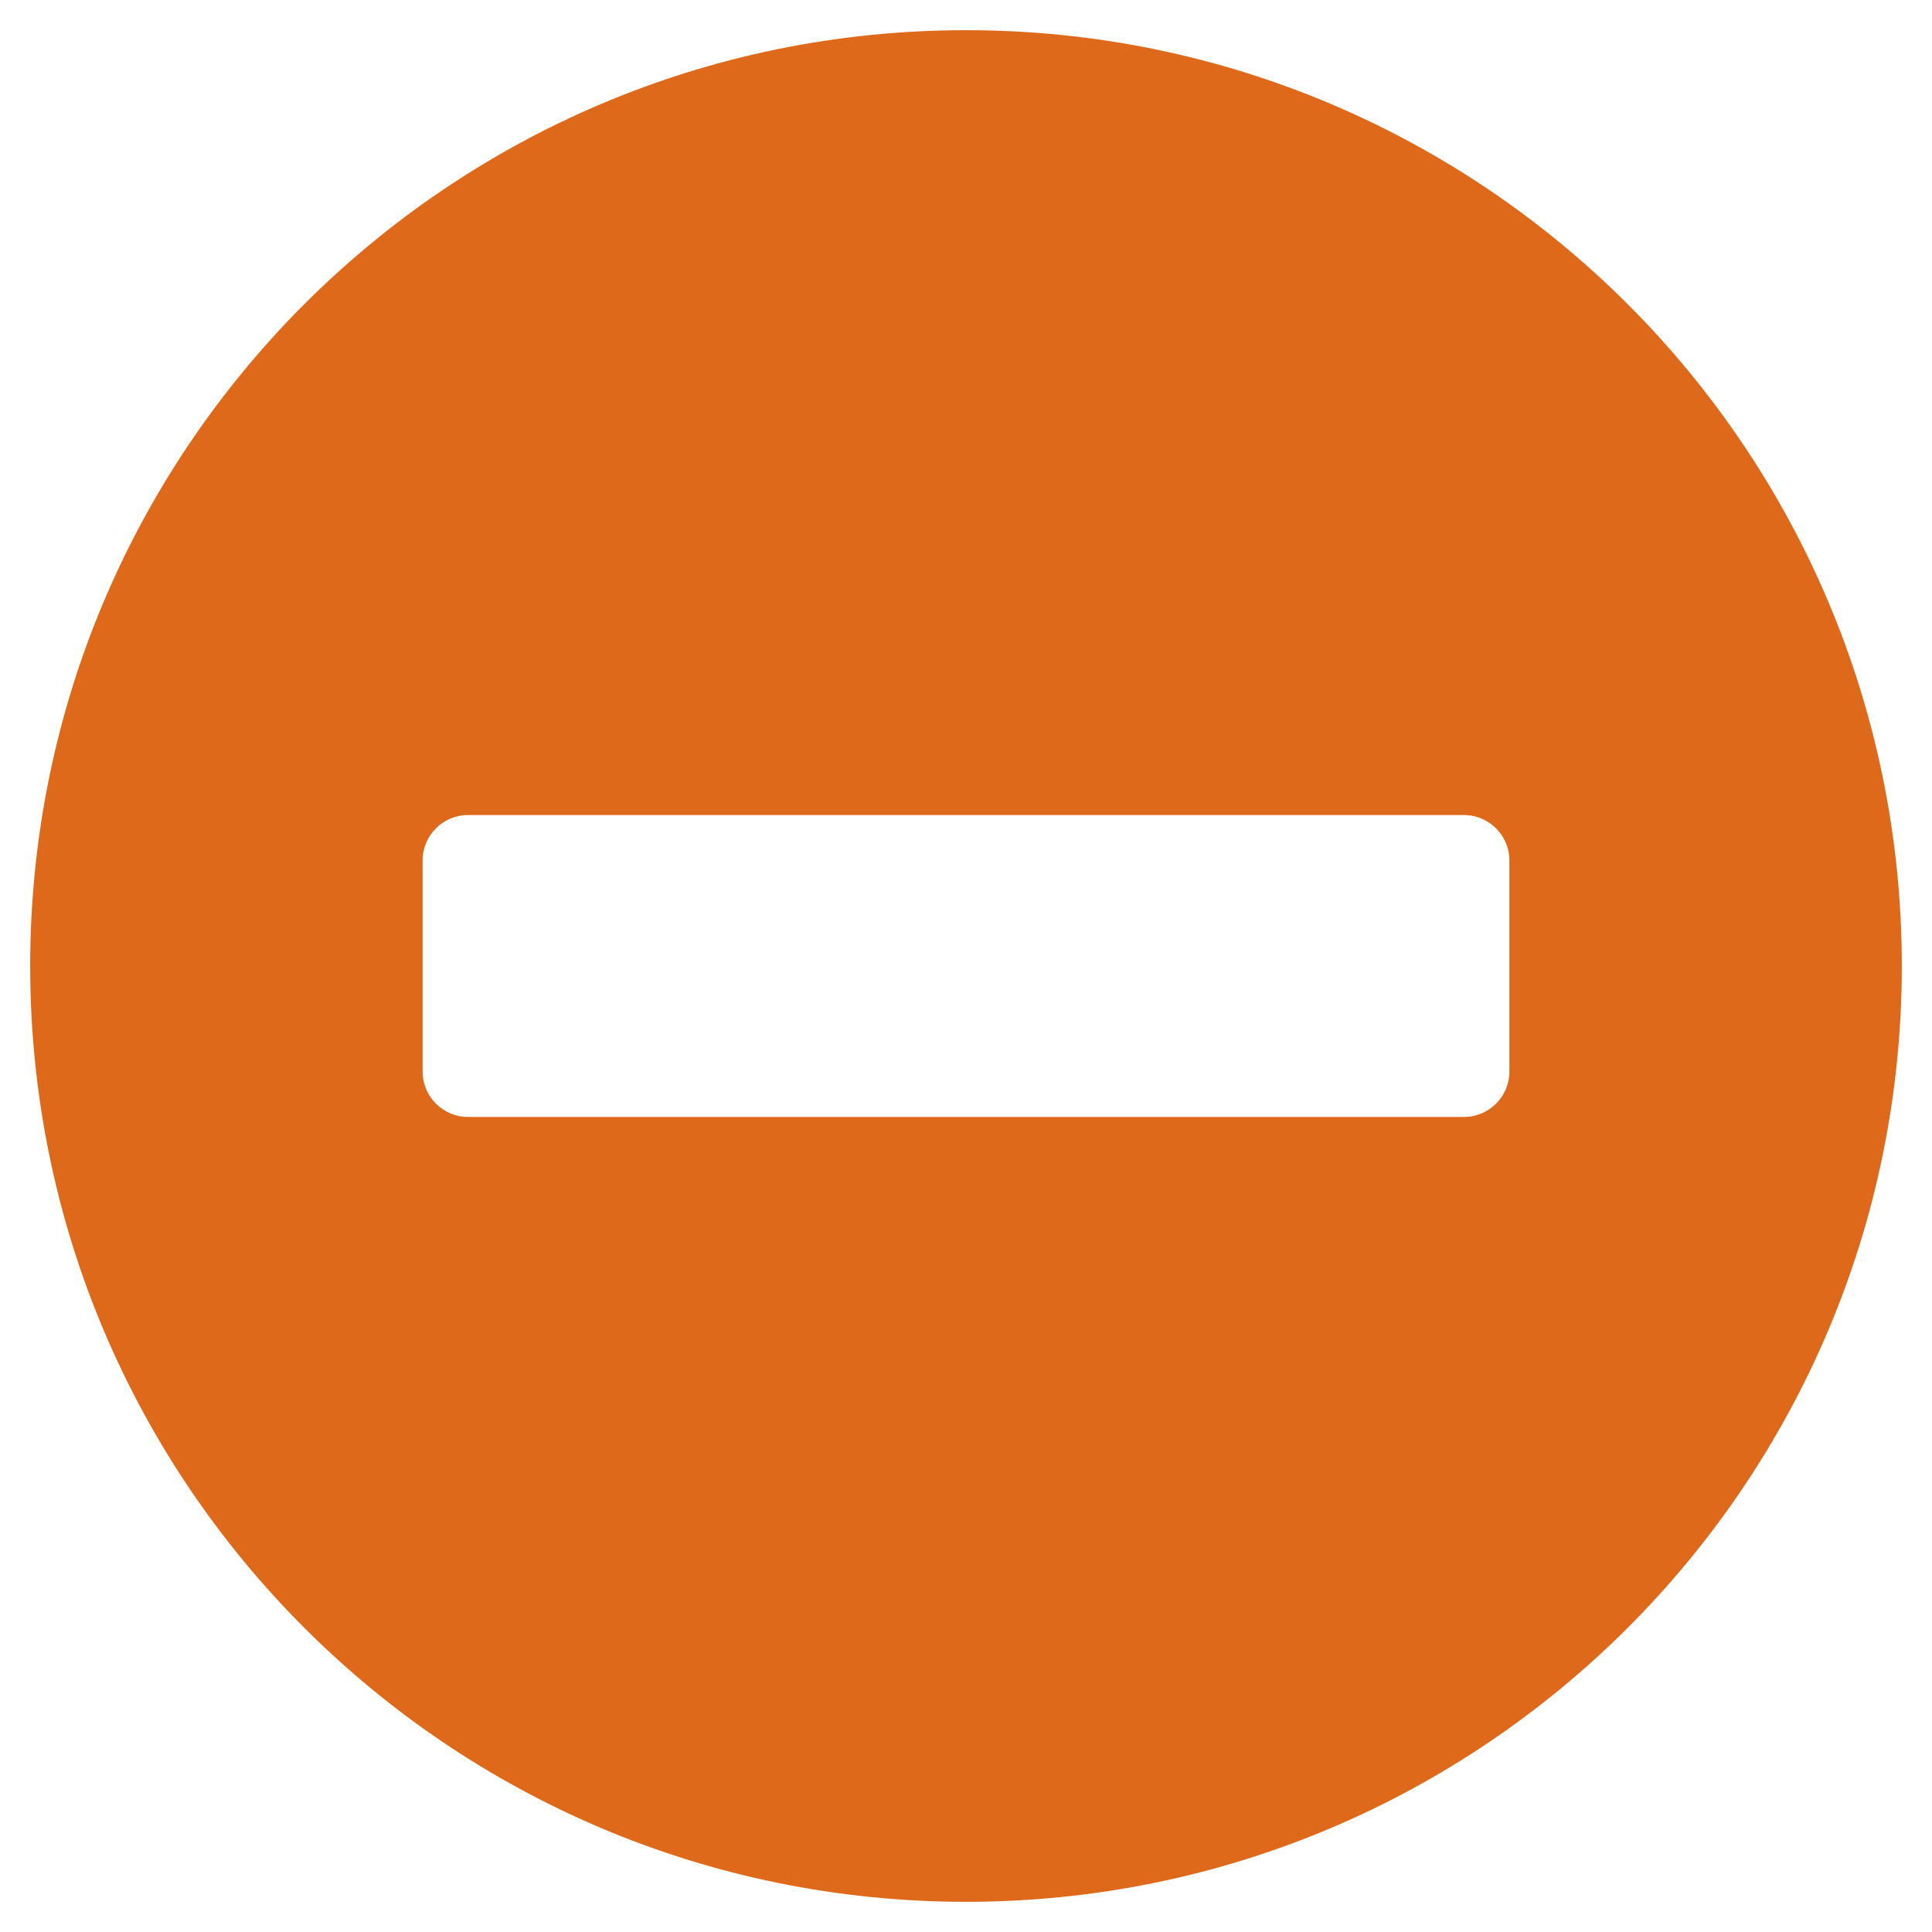
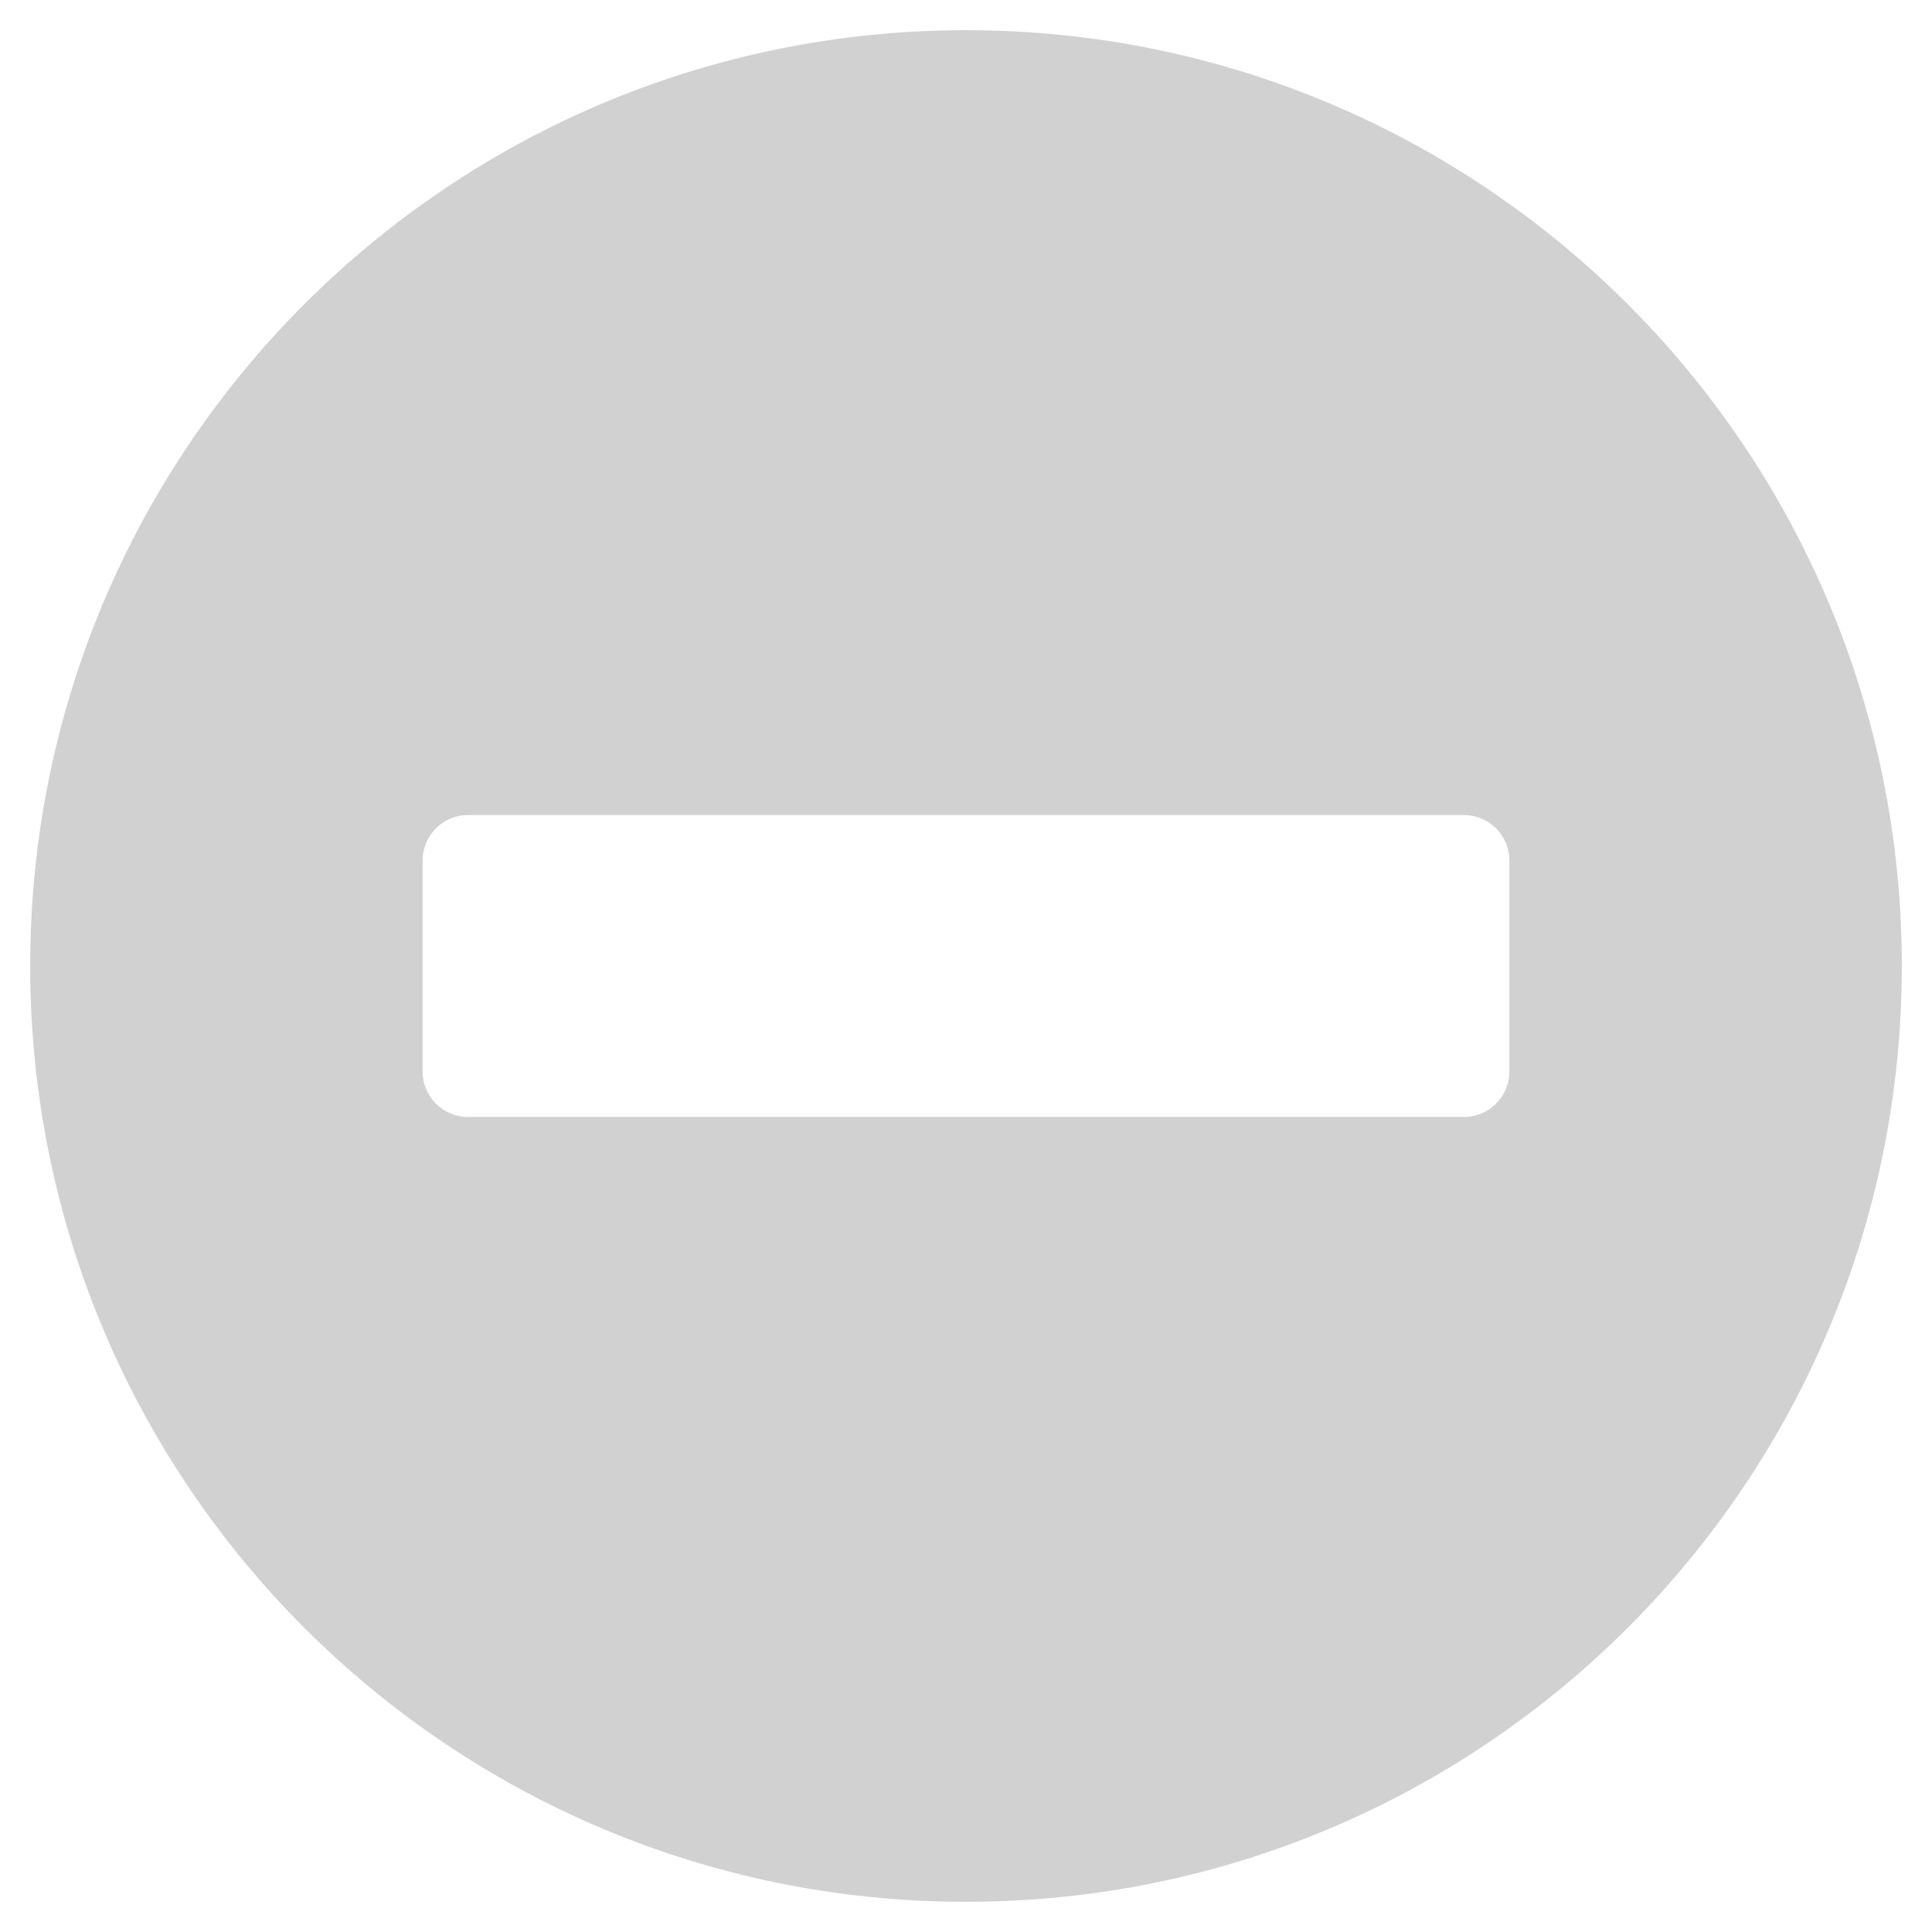
<svg xmlns="http://www.w3.org/2000/svg" aria-hidden="true" focusable="false" data-prefix="fas" data-icon="minus-circle" class="svg-inline--fa fa-minus-circle fa-w-16" role="img" viewBox="0 0 512 512">
-   <path fill="#DF691A" d="M256 8C119 8 8 119 8 256s111 248 248 248 248-111 248-248S393 8 256 8zM124 296c-6.6 0-12-5.4-12-12v-56c0-6.6 5.4-12 12-12h264c6.6 0 12 5.4 12 12v56c0 6.6-5.4 12-12 12H124z" />
+   <path fill="#D1D1D1" d="M256 8C119 8 8 119 8 256s111 248 248 248 248-111 248-248S393 8 256 8zM124 296c-6.6 0-12-5.4-12-12v-56c0-6.6 5.4-12 12-12h264c6.6 0 12 5.4 12 12v56c0 6.6-5.4 12-12 12H124z" />
</svg>
